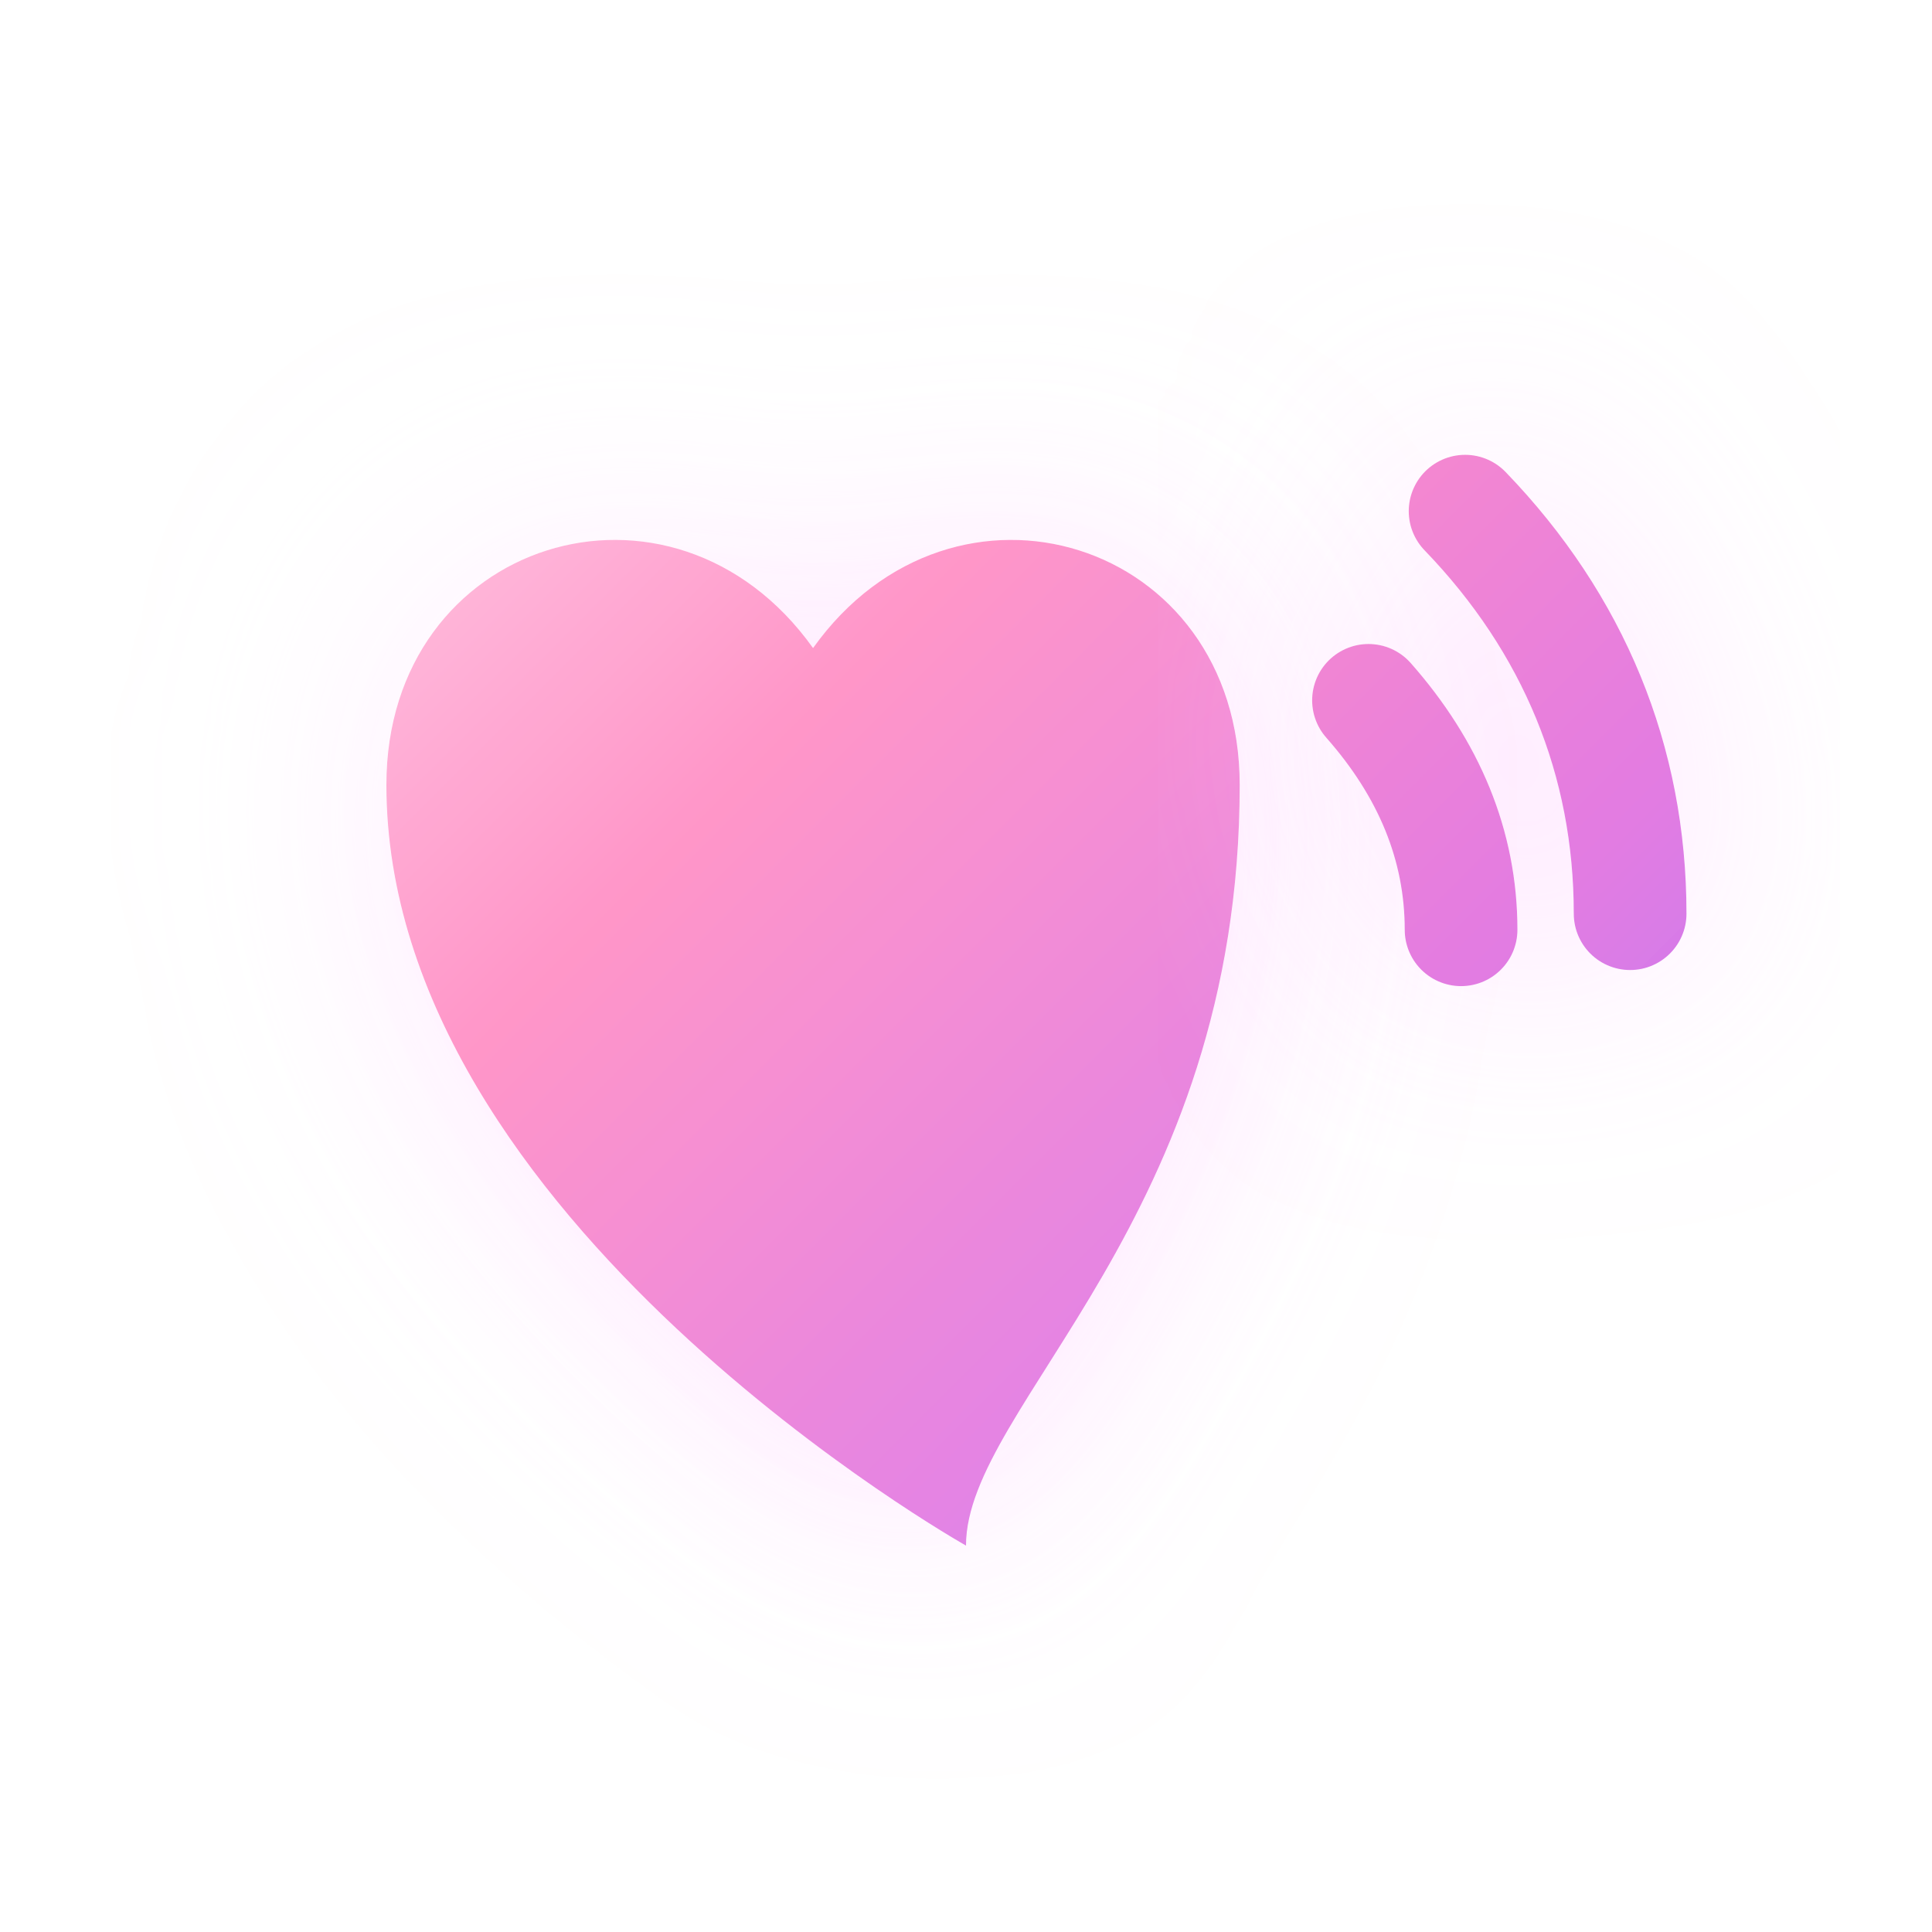
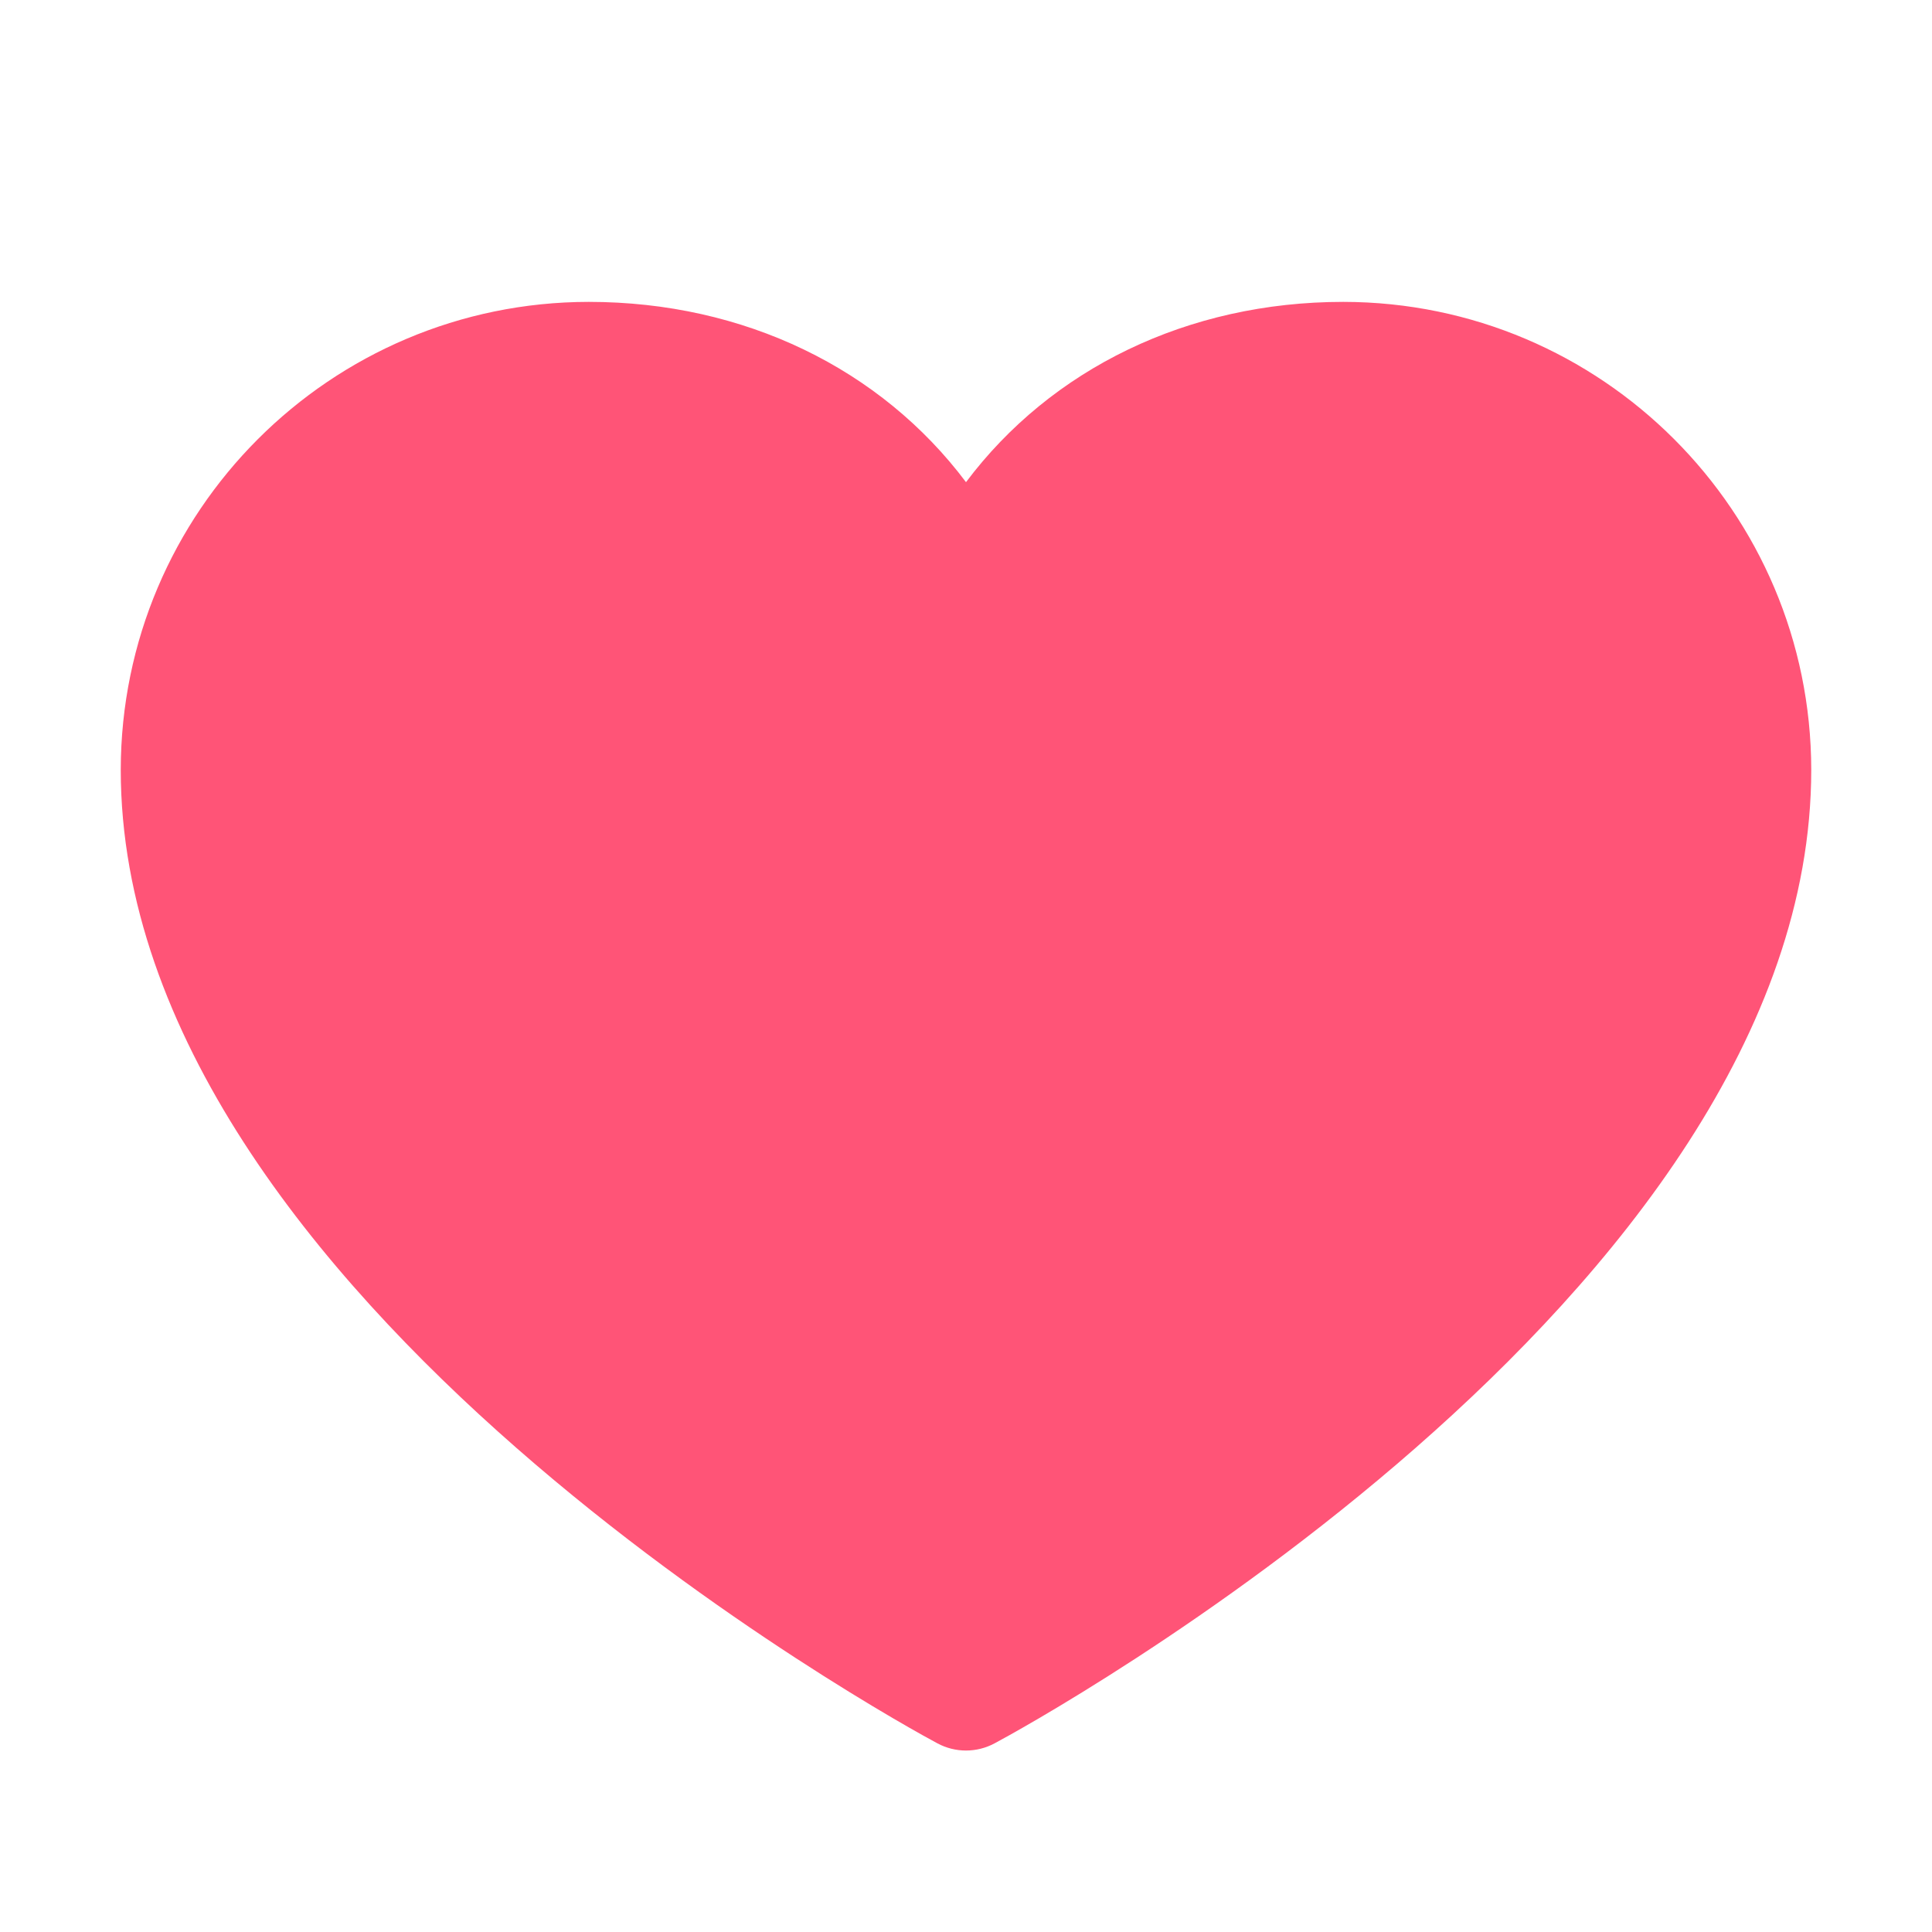
- <svg xmlns="http://www.w3.org/2000/svg" viewBox="0 0 24 24" fill="none">
-   <defs>
-     <linearGradient id="usg" x1="3" y1="3" x2="21" y2="21" gradientUnits="userSpaceOnUse">
-       <stop stop-color="#FFD7EA" />
-       <stop offset=".36" stop-color="#FF8FC5" />
-       <stop offset=".68" stop-color="#E27BE2" />
-       <stop offset="1" stop-color="#A978FF" />
-     </linearGradient>
-     <filter id="glow" x="-80%" y="-80%" width="260%" height="260%">
-       <feGaussianBlur stdDeviation="1.45" result="b" />
-       <feColorMatrix in="b" values="1 0 0 0 0.99  0 1 0 0 0.40  0 0 1 0 0.74  0 0 0 0.62 0" result="c" />
-       <feMerge>
-         <feMergeNode in="c" />
-         <feMergeNode in="SourceGraphic" />
-       </feMerge>
-     </filter>
-   </defs>
-   <path d="M12 19.2S4.8 15.15 4.8 9.75C4.8 6.7 8.35 5.6 10.1 8.05 11.85 5.6 15.4 6.7 15.4 9.75c0 5.4-3.4 7.7-3.4 9.45Z" fill="url(#usg)" opacity=".94" filter="url(#glow)" />
-   <path d="M17 8.7c.75.85 1.15 1.8 1.15 2.85M18.2 6.35c1.35 1.4 2.05 3.1 2.05 5" stroke="url(#usg)" stroke-width="1.4" stroke-linecap="round" filter="url(#glow)" />
+ <svg xmlns="http://www.w3.org/2000/svg" viewBox="0 0 256 256" fill="#ff5477">
+   <path d="M240,102c0,70-103.79,126.66-108.21,129a8,8,0,0,1-7.58,0C119.79,228.66,16,172,16,102A62.07,62.07,0,0,1,78,40c20.65,0,38.73,8.88,50,23.89C139.27,48.88,157.35,40,178,40A62.07,62.07,0,0,1,240,102Z" />
</svg>
